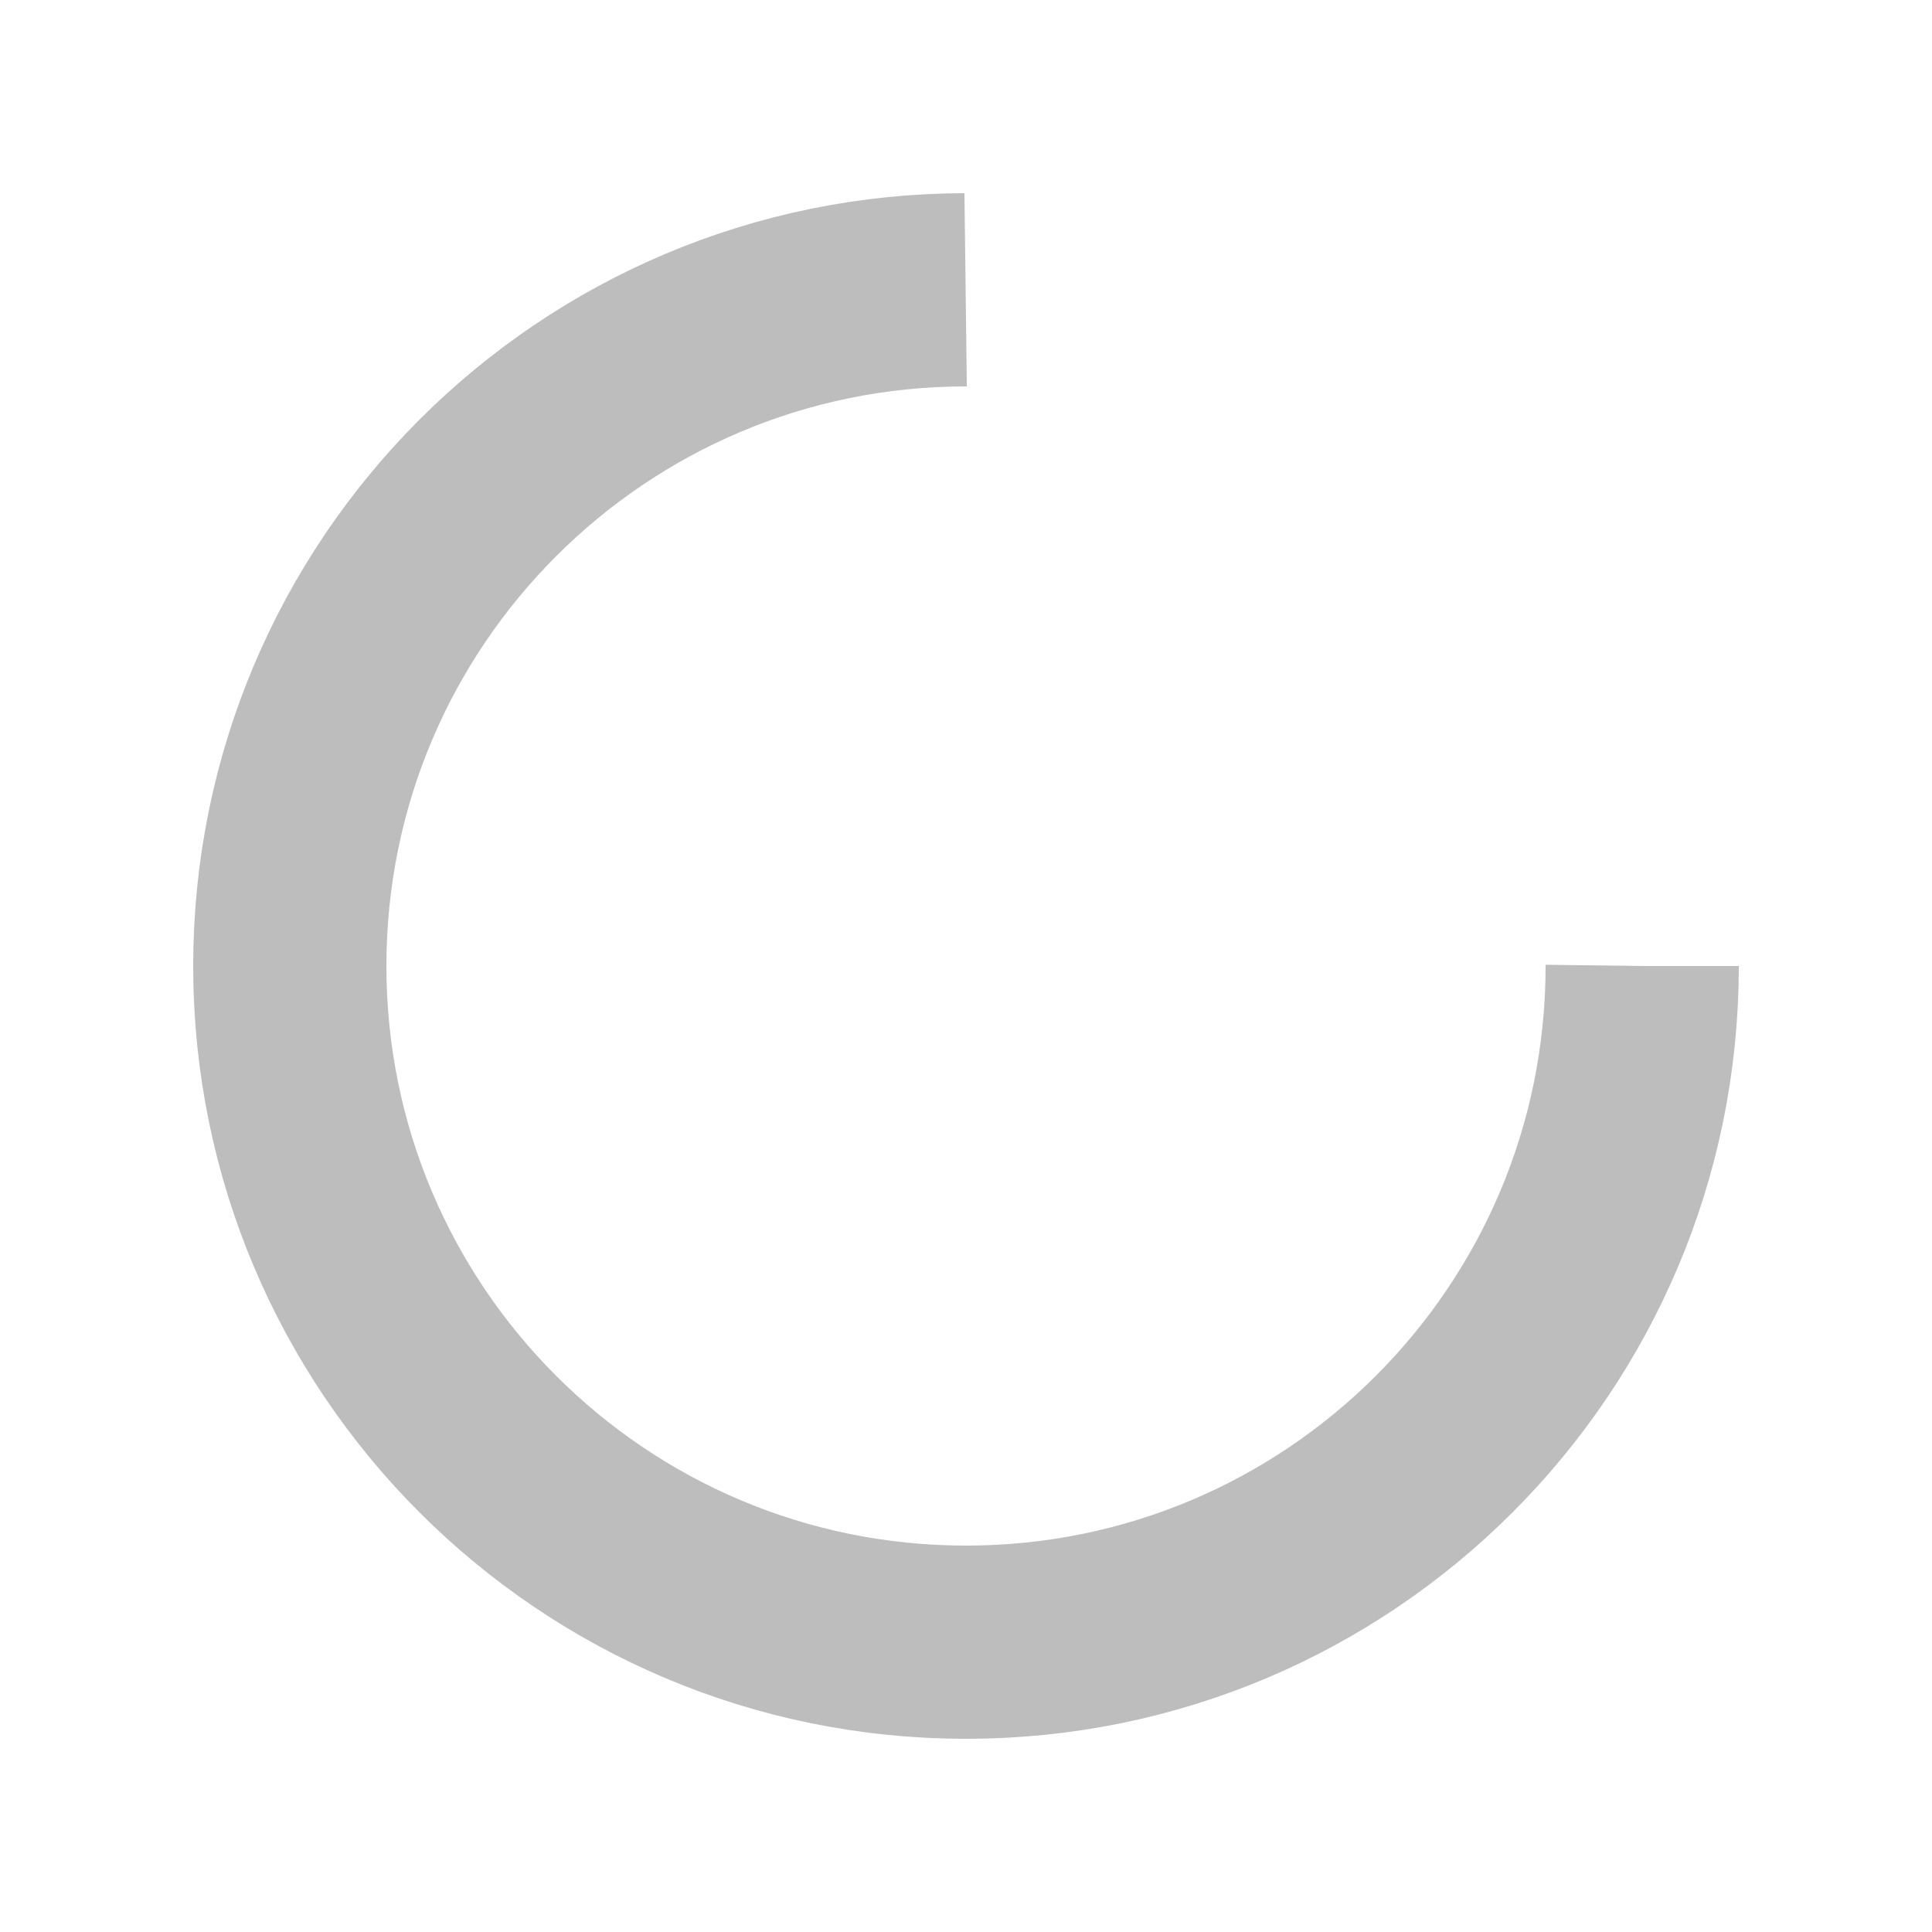
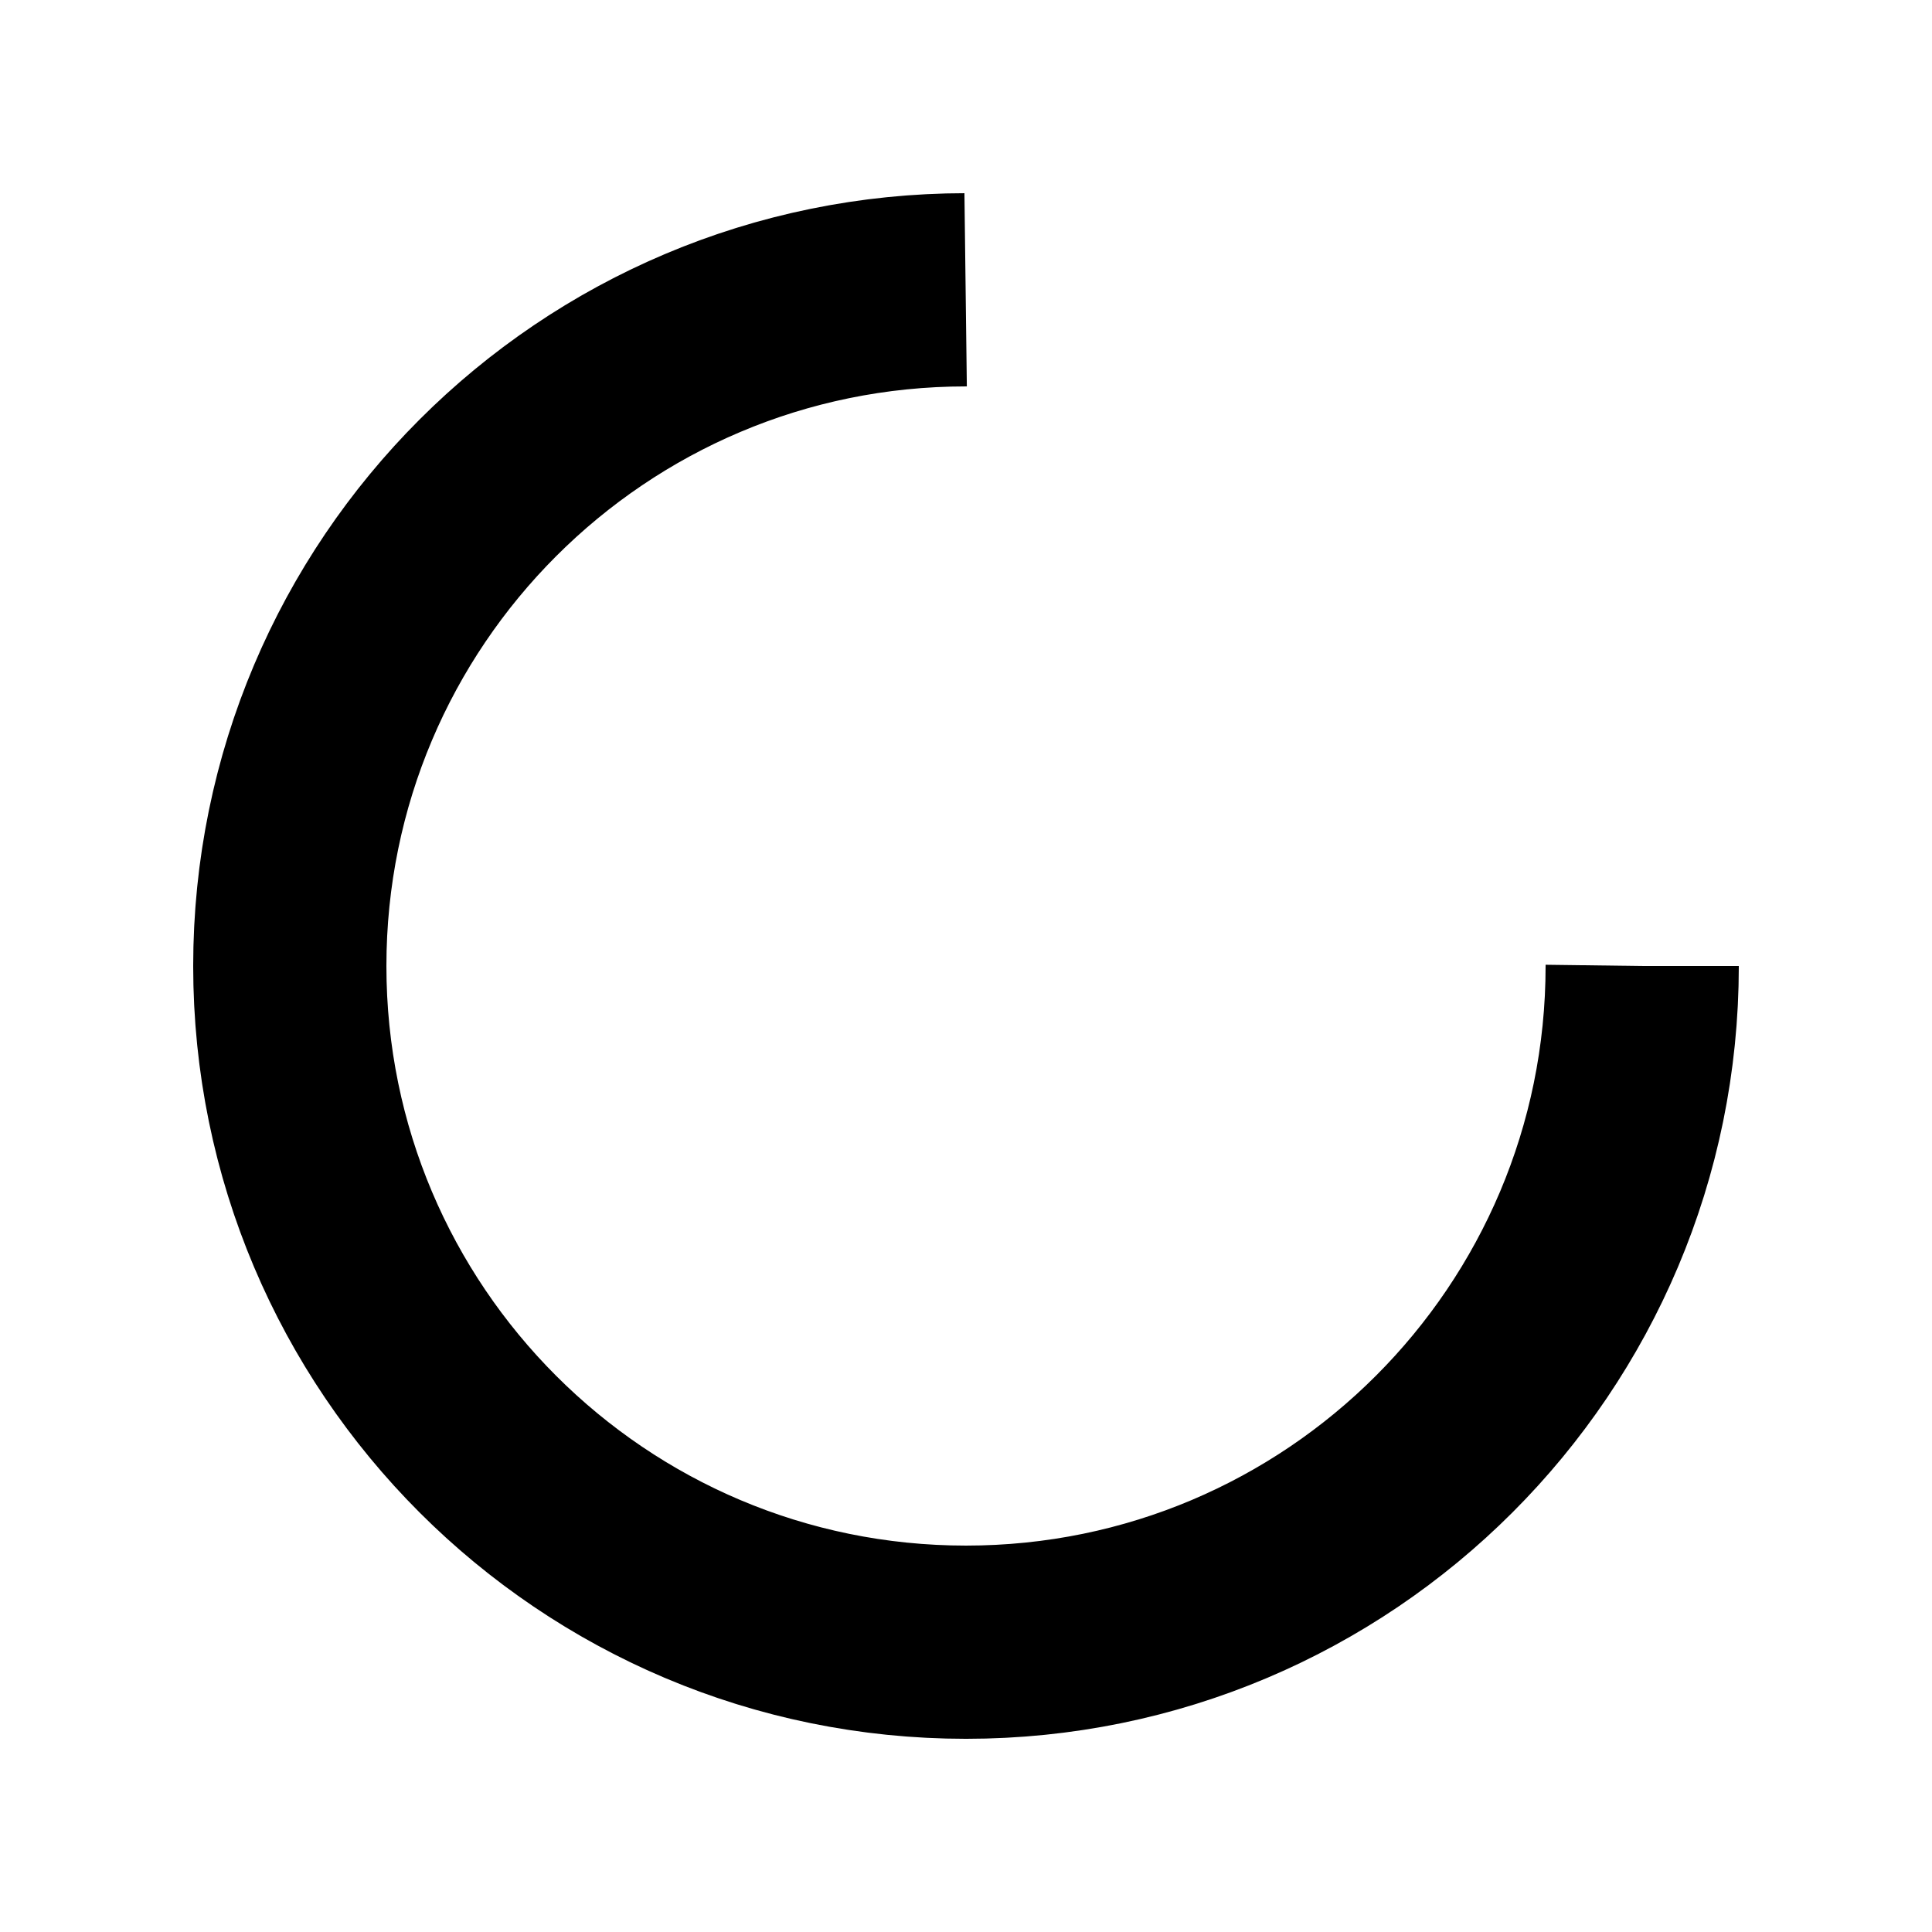
<svg xmlns="http://www.w3.org/2000/svg" style="display: block; shape-rendering: auto;" width="200px" height="200px" viewBox="0 0 100 100" preserveAspectRatio="xMidYMid">
-   <circle cx="50" cy="50" fill="none" stroke="#BDBDBD" stroke-width="10" r="35" stroke-dasharray="164.934 56.978">
+   <circle cx="50" cy="50" fill="none" stroke="#000" stroke-width="10" r="35" stroke-dasharray="164.934 56.978">
    <animateTransform attributeName="transform" type="rotate" repeatCount="indefinite" dur="1s" values="0 50 50;360 50 50" keyTimes="0;1" />
  </circle>
</svg>
